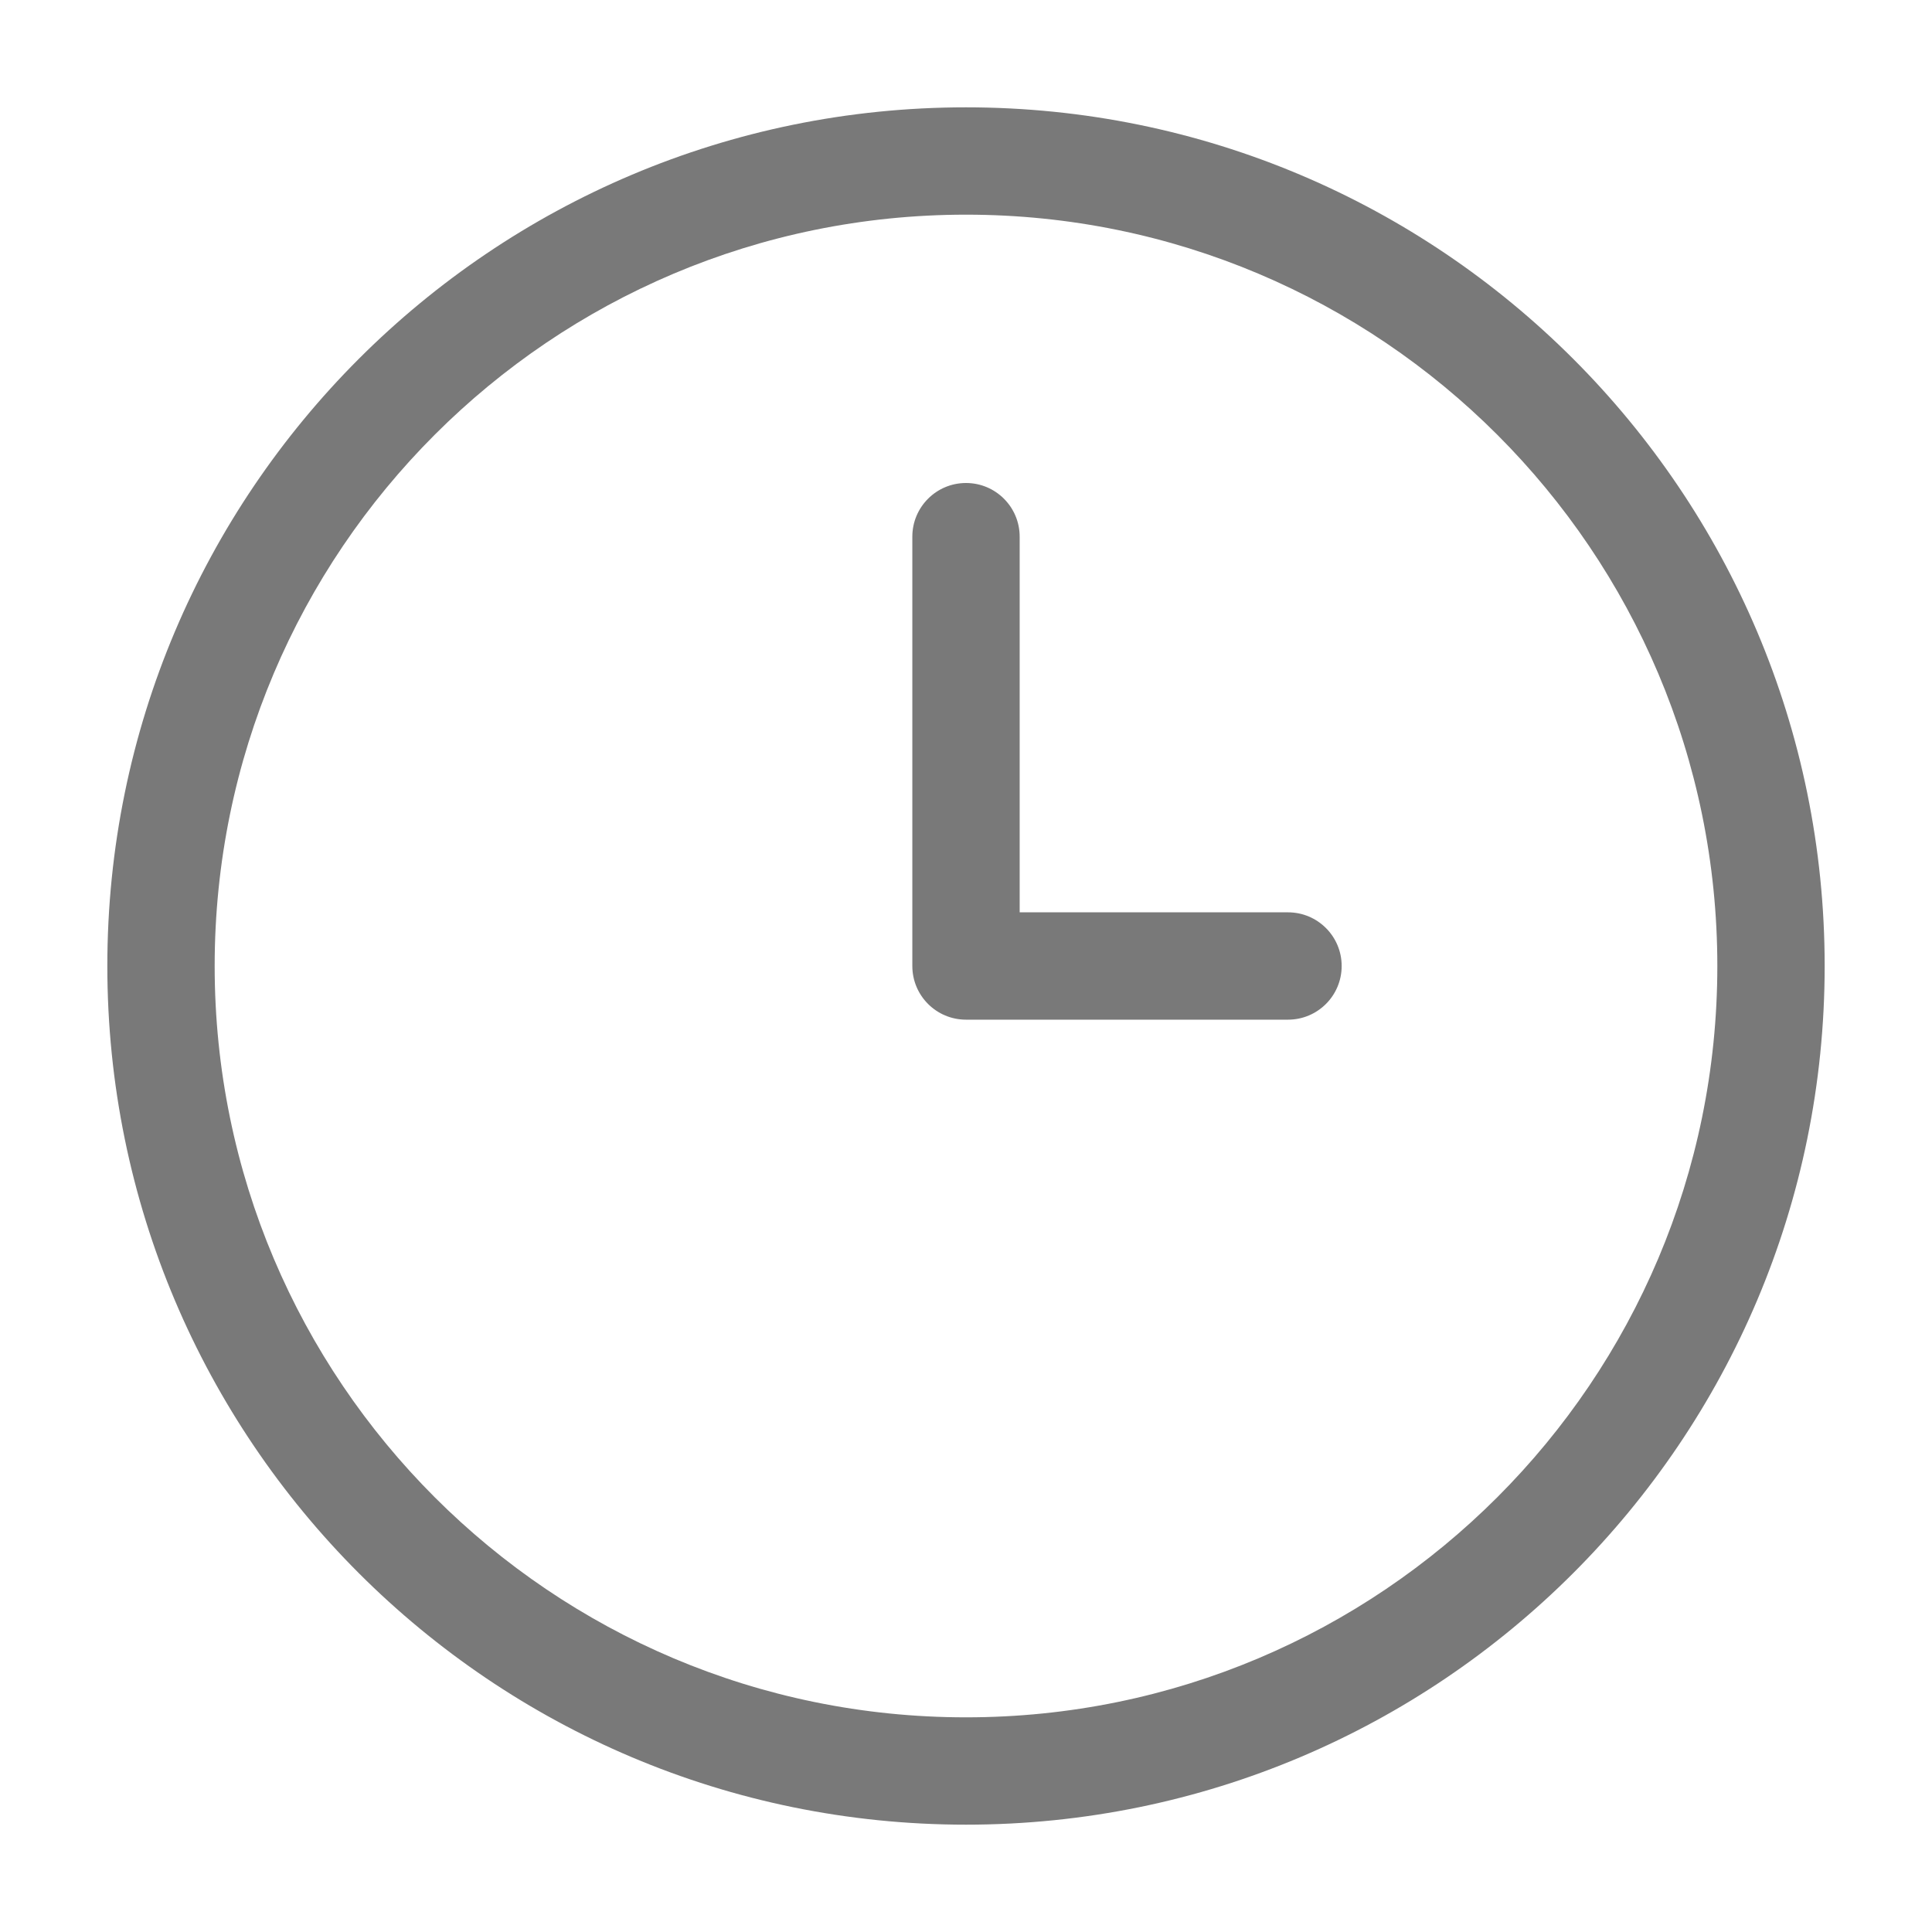
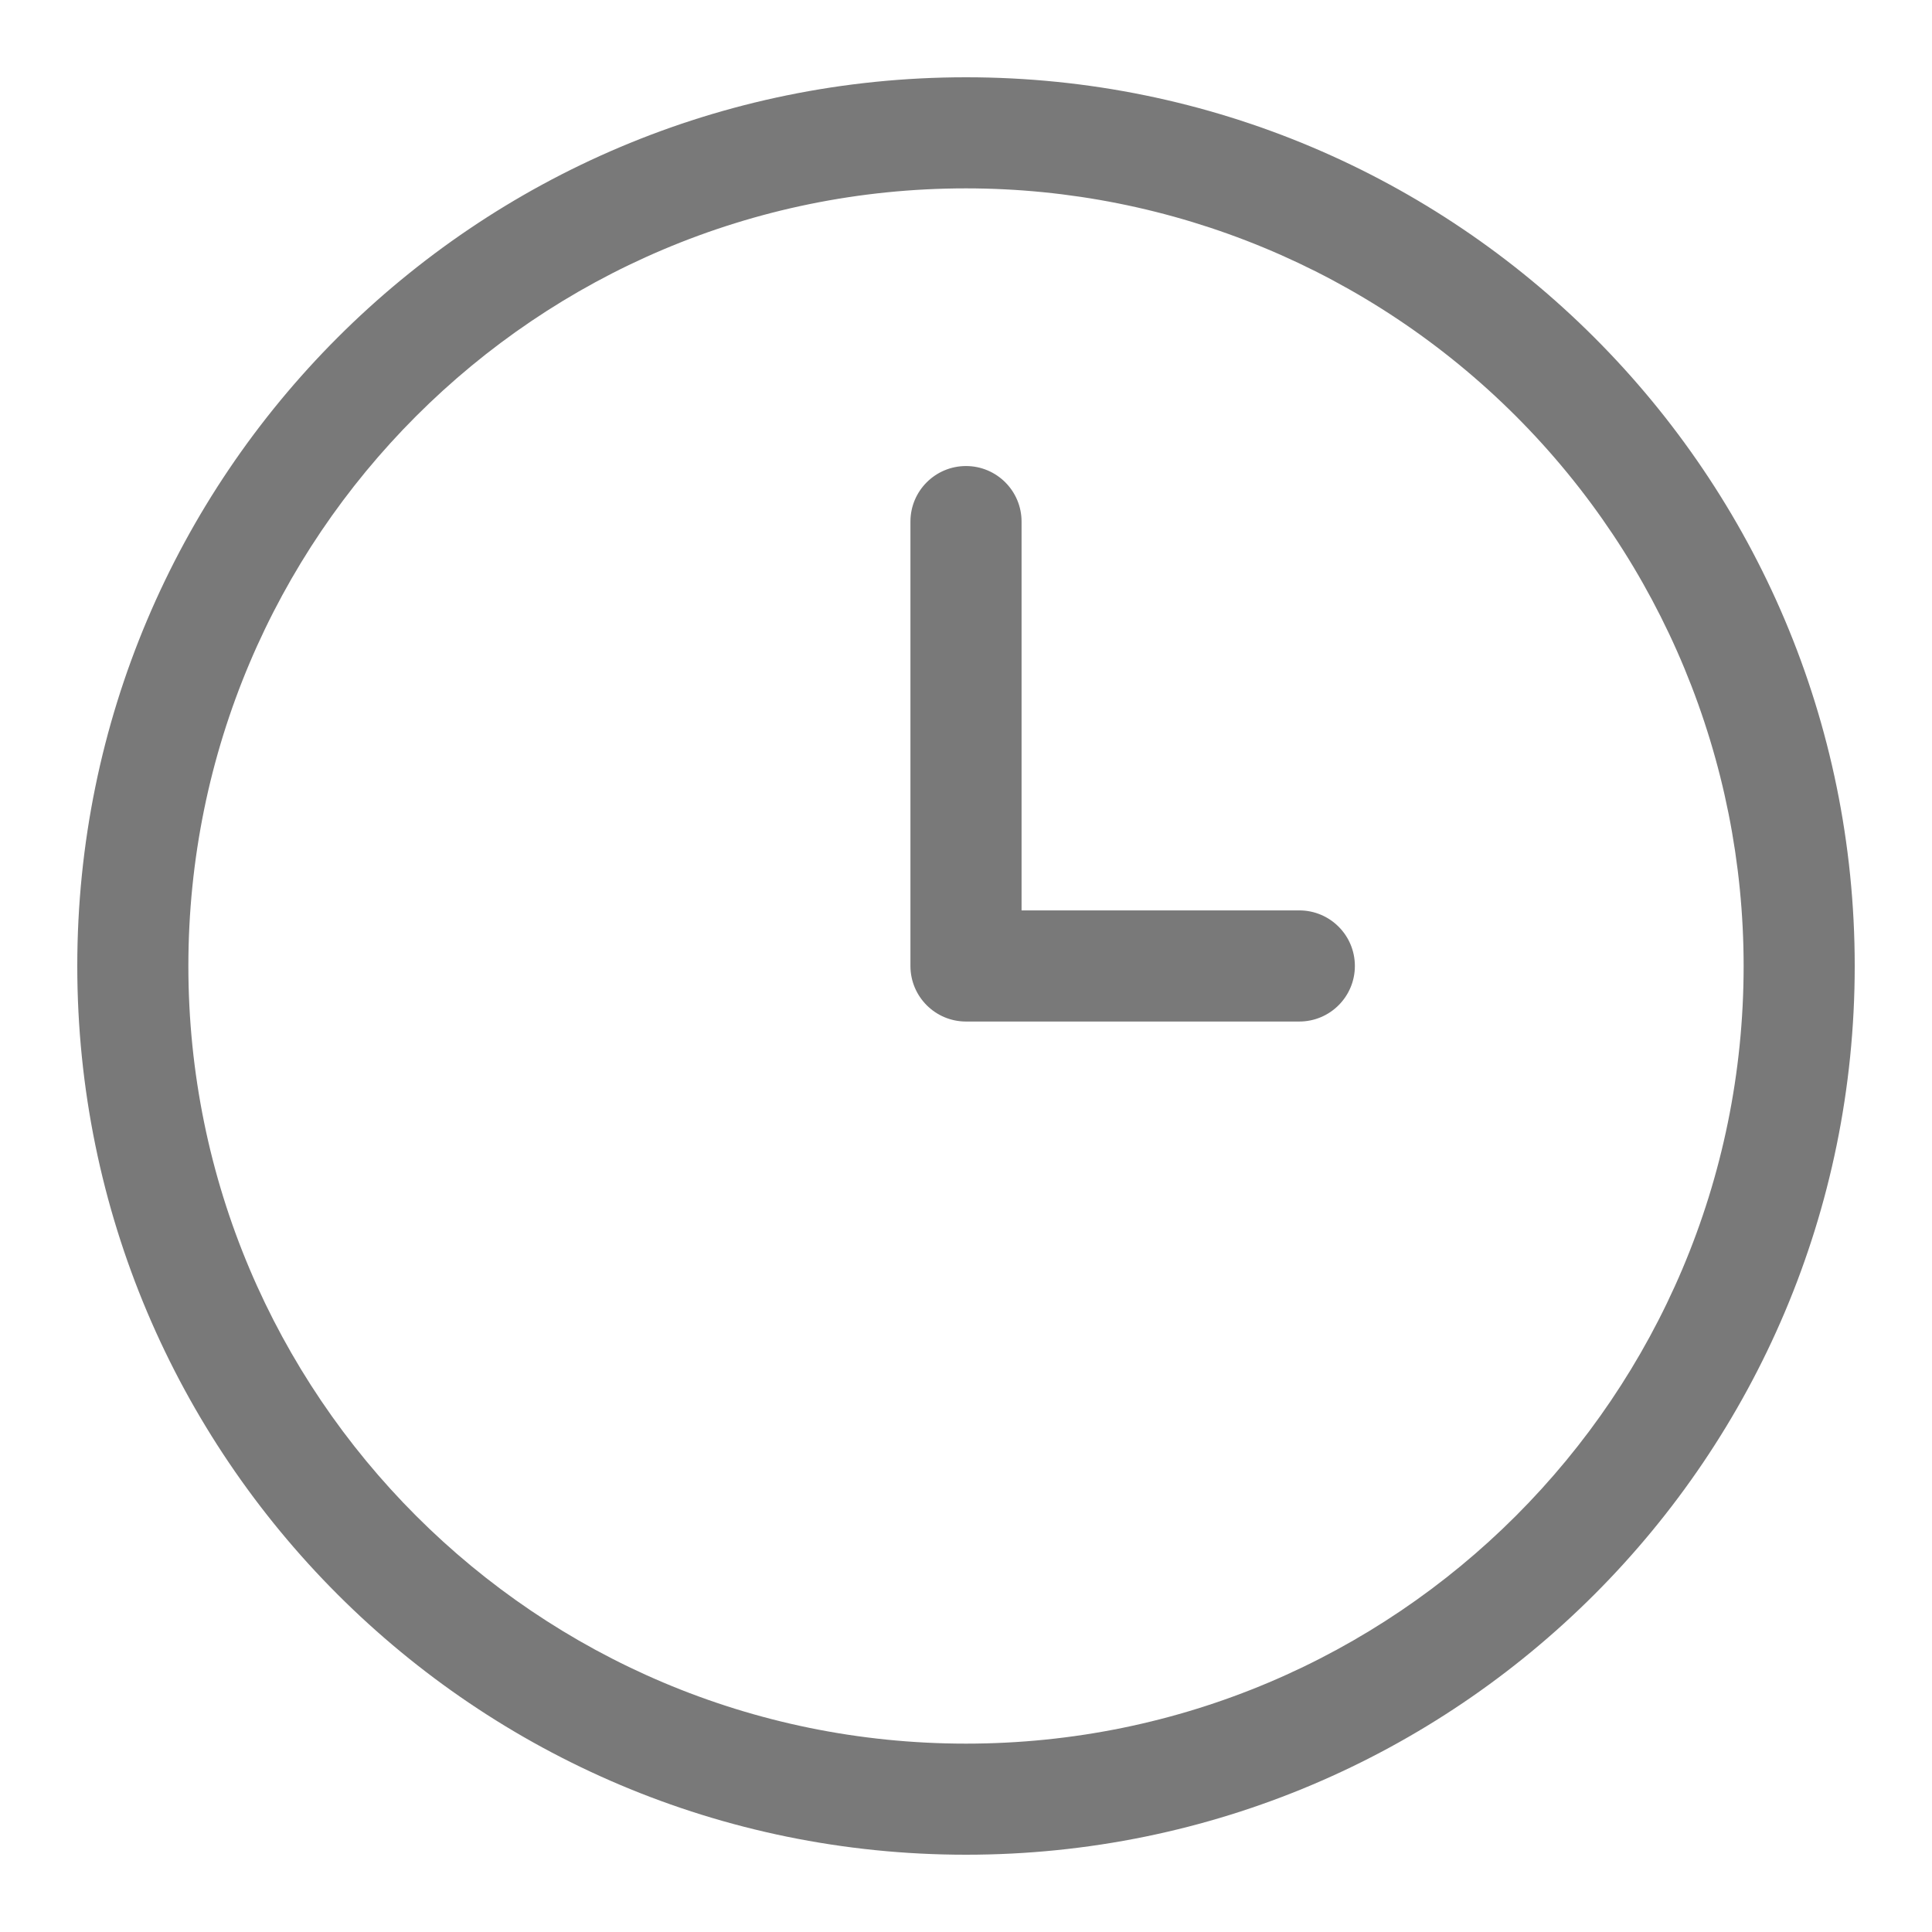
- <svg xmlns="http://www.w3.org/2000/svg" class="icon" width="64px" height="64.00px" viewBox="0 0 1024 1024" version="1.1">
-   <path fill="#797979" d="M512 967.111a455.111 455.111 0 1 1 455.111-455.111 455.111 455.111 0 0 1-455.111 455.111z m0-853.333a398.222 398.222 0 1 0 398.222 398.222A398.222 398.222 0 0 0 512 113.778z m170.667 426.667h-170.667a28.444 28.444 0 0 1-28.444-28.444v-227.556a28.444 28.444 0 0 1 56.889 0v199.111h142.222a28.444 28.444 0 0 1 0 56.889z" />
+ <svg xmlns="http://www.w3.org/2000/svg" height="50" viewBox="0 0 50 50" width="50">
+   <path d="m25 48c-12.703 0-23-10.297-23-23s10.297-23 23-23 23 10.297 23 23-10.297 23-23 23zm0-43.125c-11.115 0-20.125 9.01-20.125 20.125s9.01 20.125 20.125 20.125 20.125-9.01 20.125-20.125c0-5.337-2.12-10.456-5.894-14.231-3.774-3.774-8.893-5.894-14.231-5.894zm8.625 21.562h-8.625c-.794 0-1.438-.644-1.438-1.438v-11.5c0-.794.644-1.438 1.438-1.438s1.438.644 1.438 1.438v10.062h7.188c.794 0 1.438.644 1.438 1.438s-.644 1.438-1.438 1.438z" fill="#797979" />
</svg>
